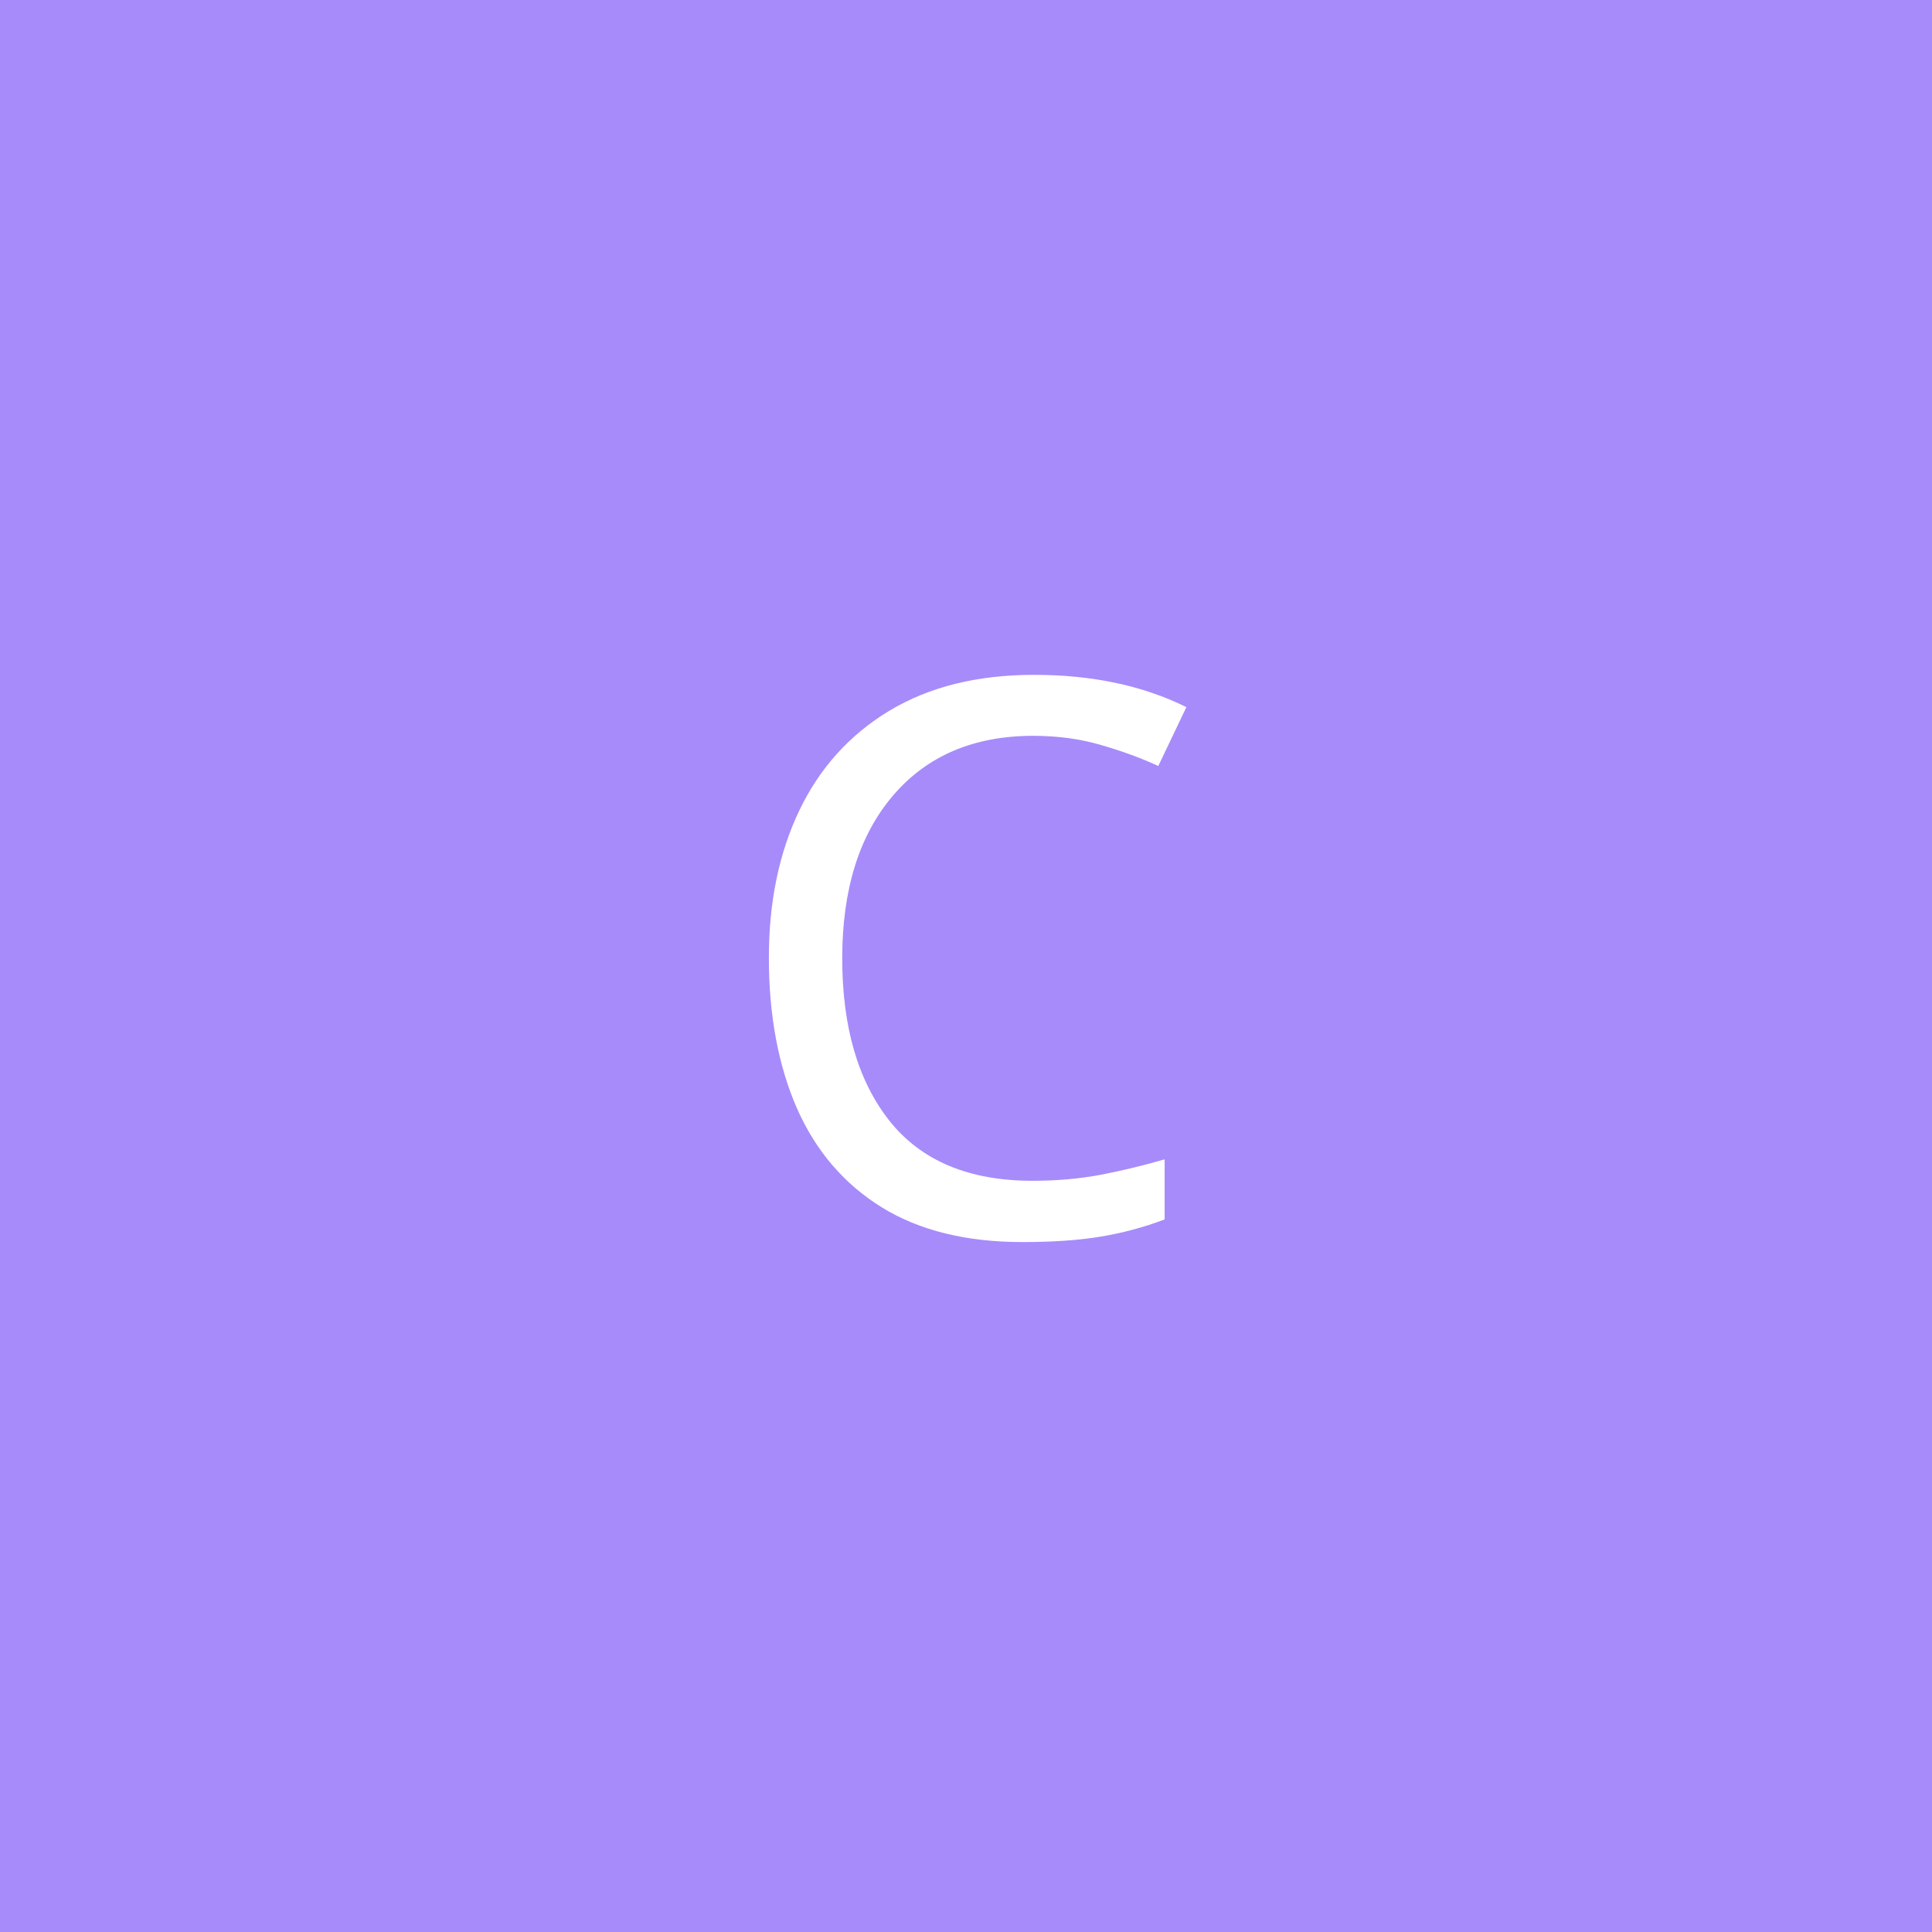
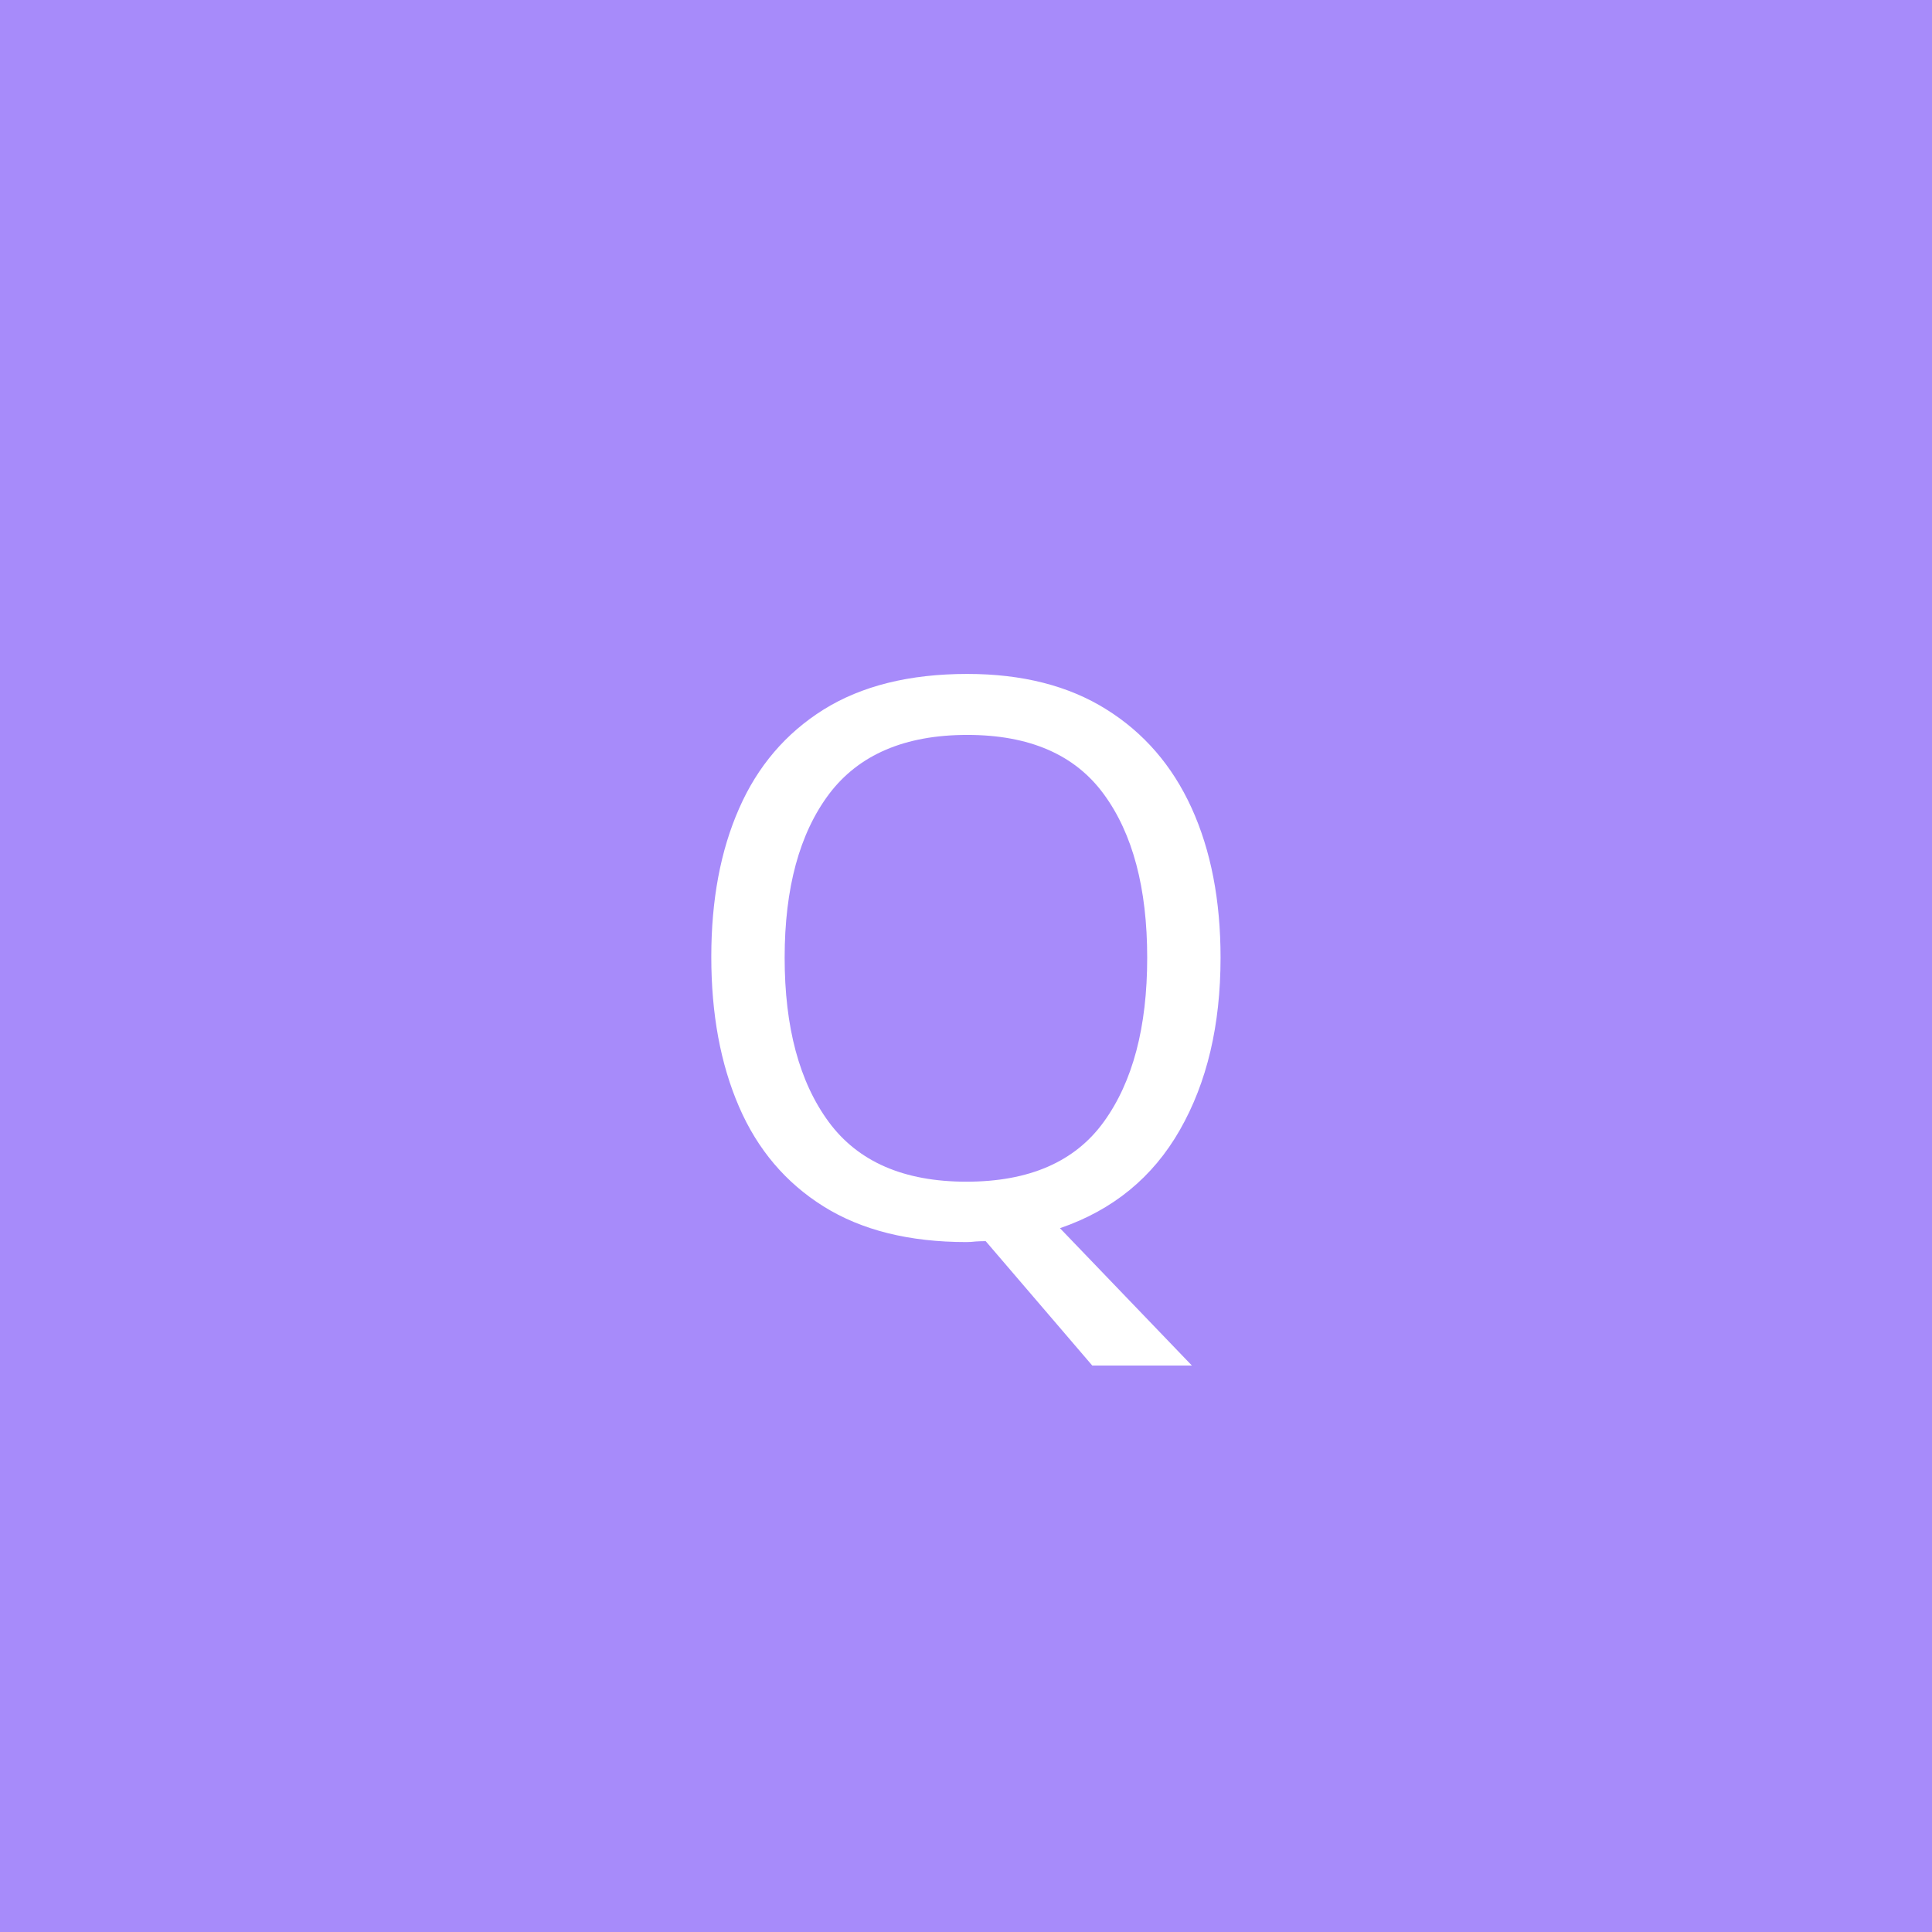
<svg xmlns="http://www.w3.org/2000/svg" viewBox="0 0 100 100">
  <rect width="100" height="100" fill="#a78bfa" />
-   <text x="50" y="50" dominant-baseline="middle" text-anchor="middle" font-size="40" fill="white" font-family="sans-serif">C</text>
+   <text x="50" y="50" dominant-baseline="middle" text-anchor="middle" font-size="40" fill="white" font-family="sans-serif">Q</text>
</svg>
